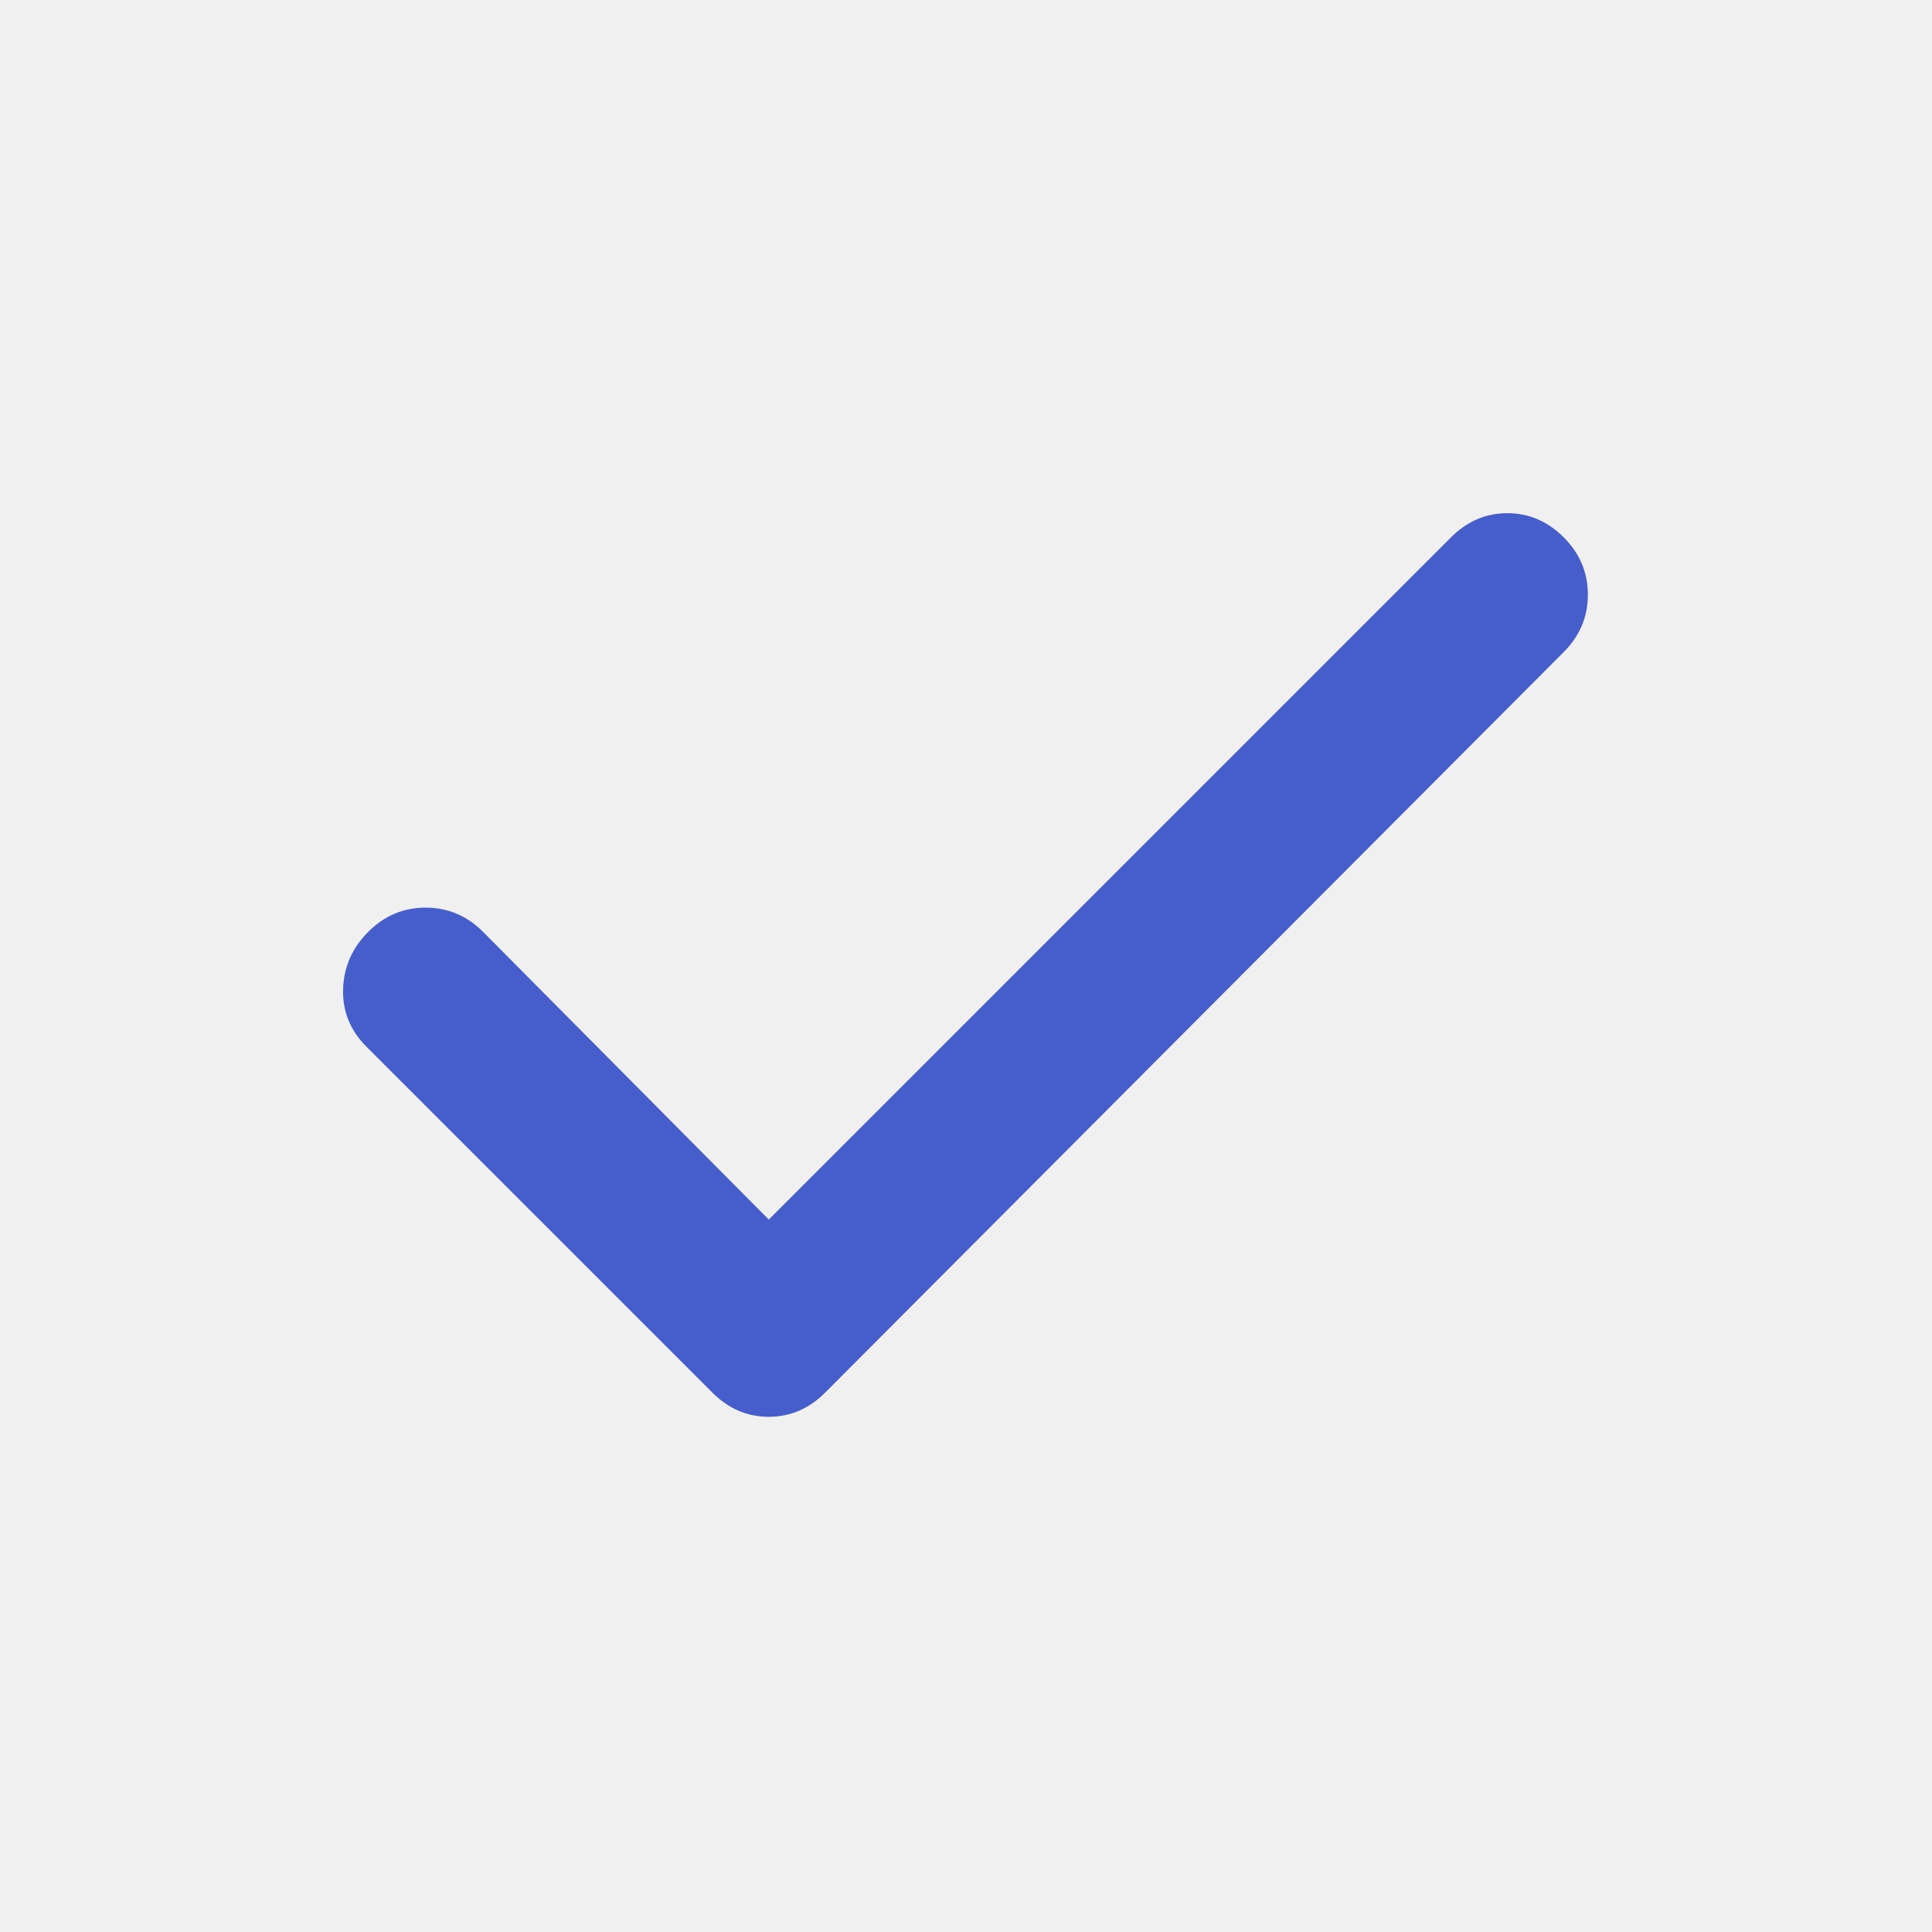
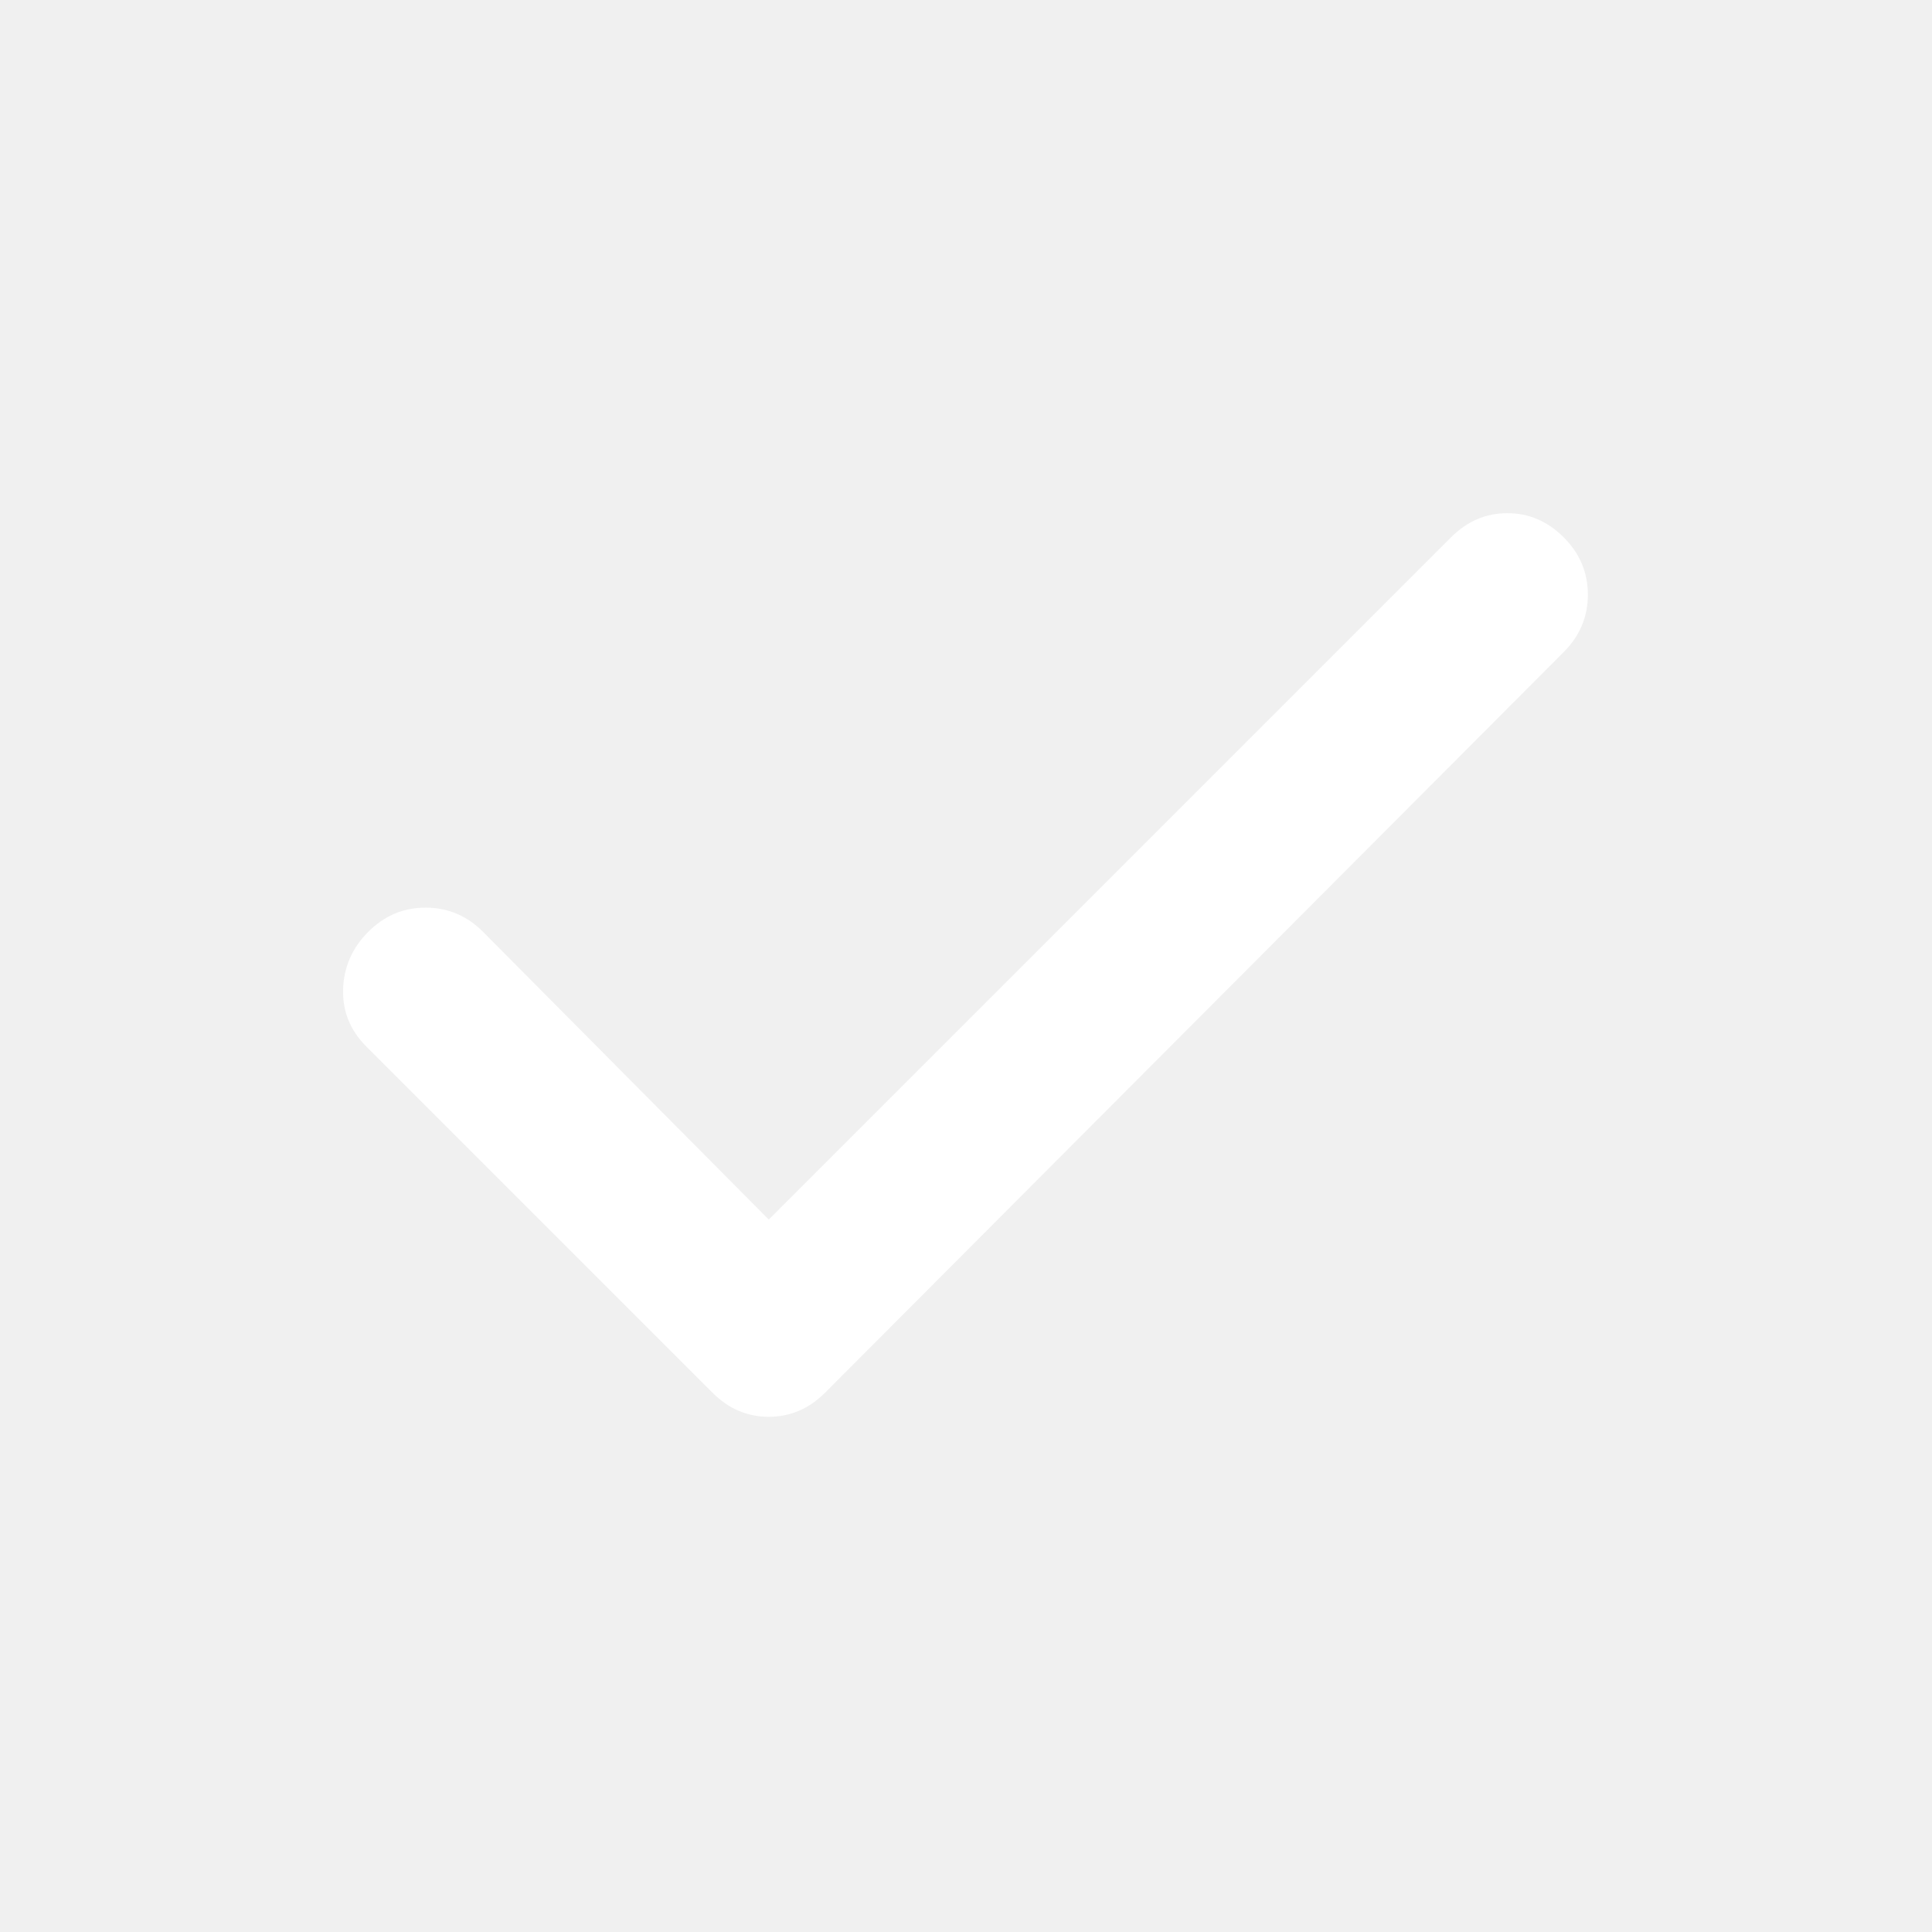
<svg xmlns="http://www.w3.org/2000/svg" width="24" height="24" viewBox="0 0 24 24" fill="none">
  <mask id="mask0_639_4052" style="mask-type:alpha" maskUnits="userSpaceOnUse" x="0" y="0" width="24" height="24">
-     <rect width="24" height="24" fill="#D9D9D9" />
+     <rect width="24" height="24" fill="#ffffff" />
  </mask>
  <g mask="url(#mask0_639_4052)">
-     <path d="M9.55 15.15L18.025 6.675C18.225 6.475 18.458 6.375 18.725 6.375C18.991 6.375 19.225 6.475 19.425 6.675C19.625 6.875 19.725 7.112 19.725 7.388C19.725 7.662 19.625 7.9 19.425 8.1L10.25 17.3C10.05 17.5 9.816 17.6 9.55 17.6C9.283 17.6 9.05 17.5 8.85 17.3L4.55 13C4.35 12.8 4.254 12.562 4.262 12.287C4.271 12.012 4.375 11.775 4.575 11.575C4.775 11.375 5.012 11.275 5.287 11.275C5.562 11.275 5.8 11.375 6 11.575L9.55 15.15Z" fill="#465ECB" />
+     <path d="M9.55 15.15L18.025 6.675C18.225 6.475 18.458 6.375 18.725 6.375C18.991 6.375 19.225 6.475 19.425 6.675C19.625 6.875 19.725 7.112 19.725 7.388C19.725 7.662 19.625 7.9 19.425 8.1L10.25 17.3C10.05 17.5 9.816 17.6 9.55 17.6C9.283 17.6 9.05 17.5 8.85 17.3L4.55 13C4.35 12.8 4.254 12.562 4.262 12.287C4.271 12.012 4.375 11.775 4.575 11.575C4.775 11.375 5.012 11.275 5.287 11.275C5.562 11.275 5.8 11.375 6 11.575L9.55 15.15Z" fill="#ffffff" />
  </g>
</svg>
